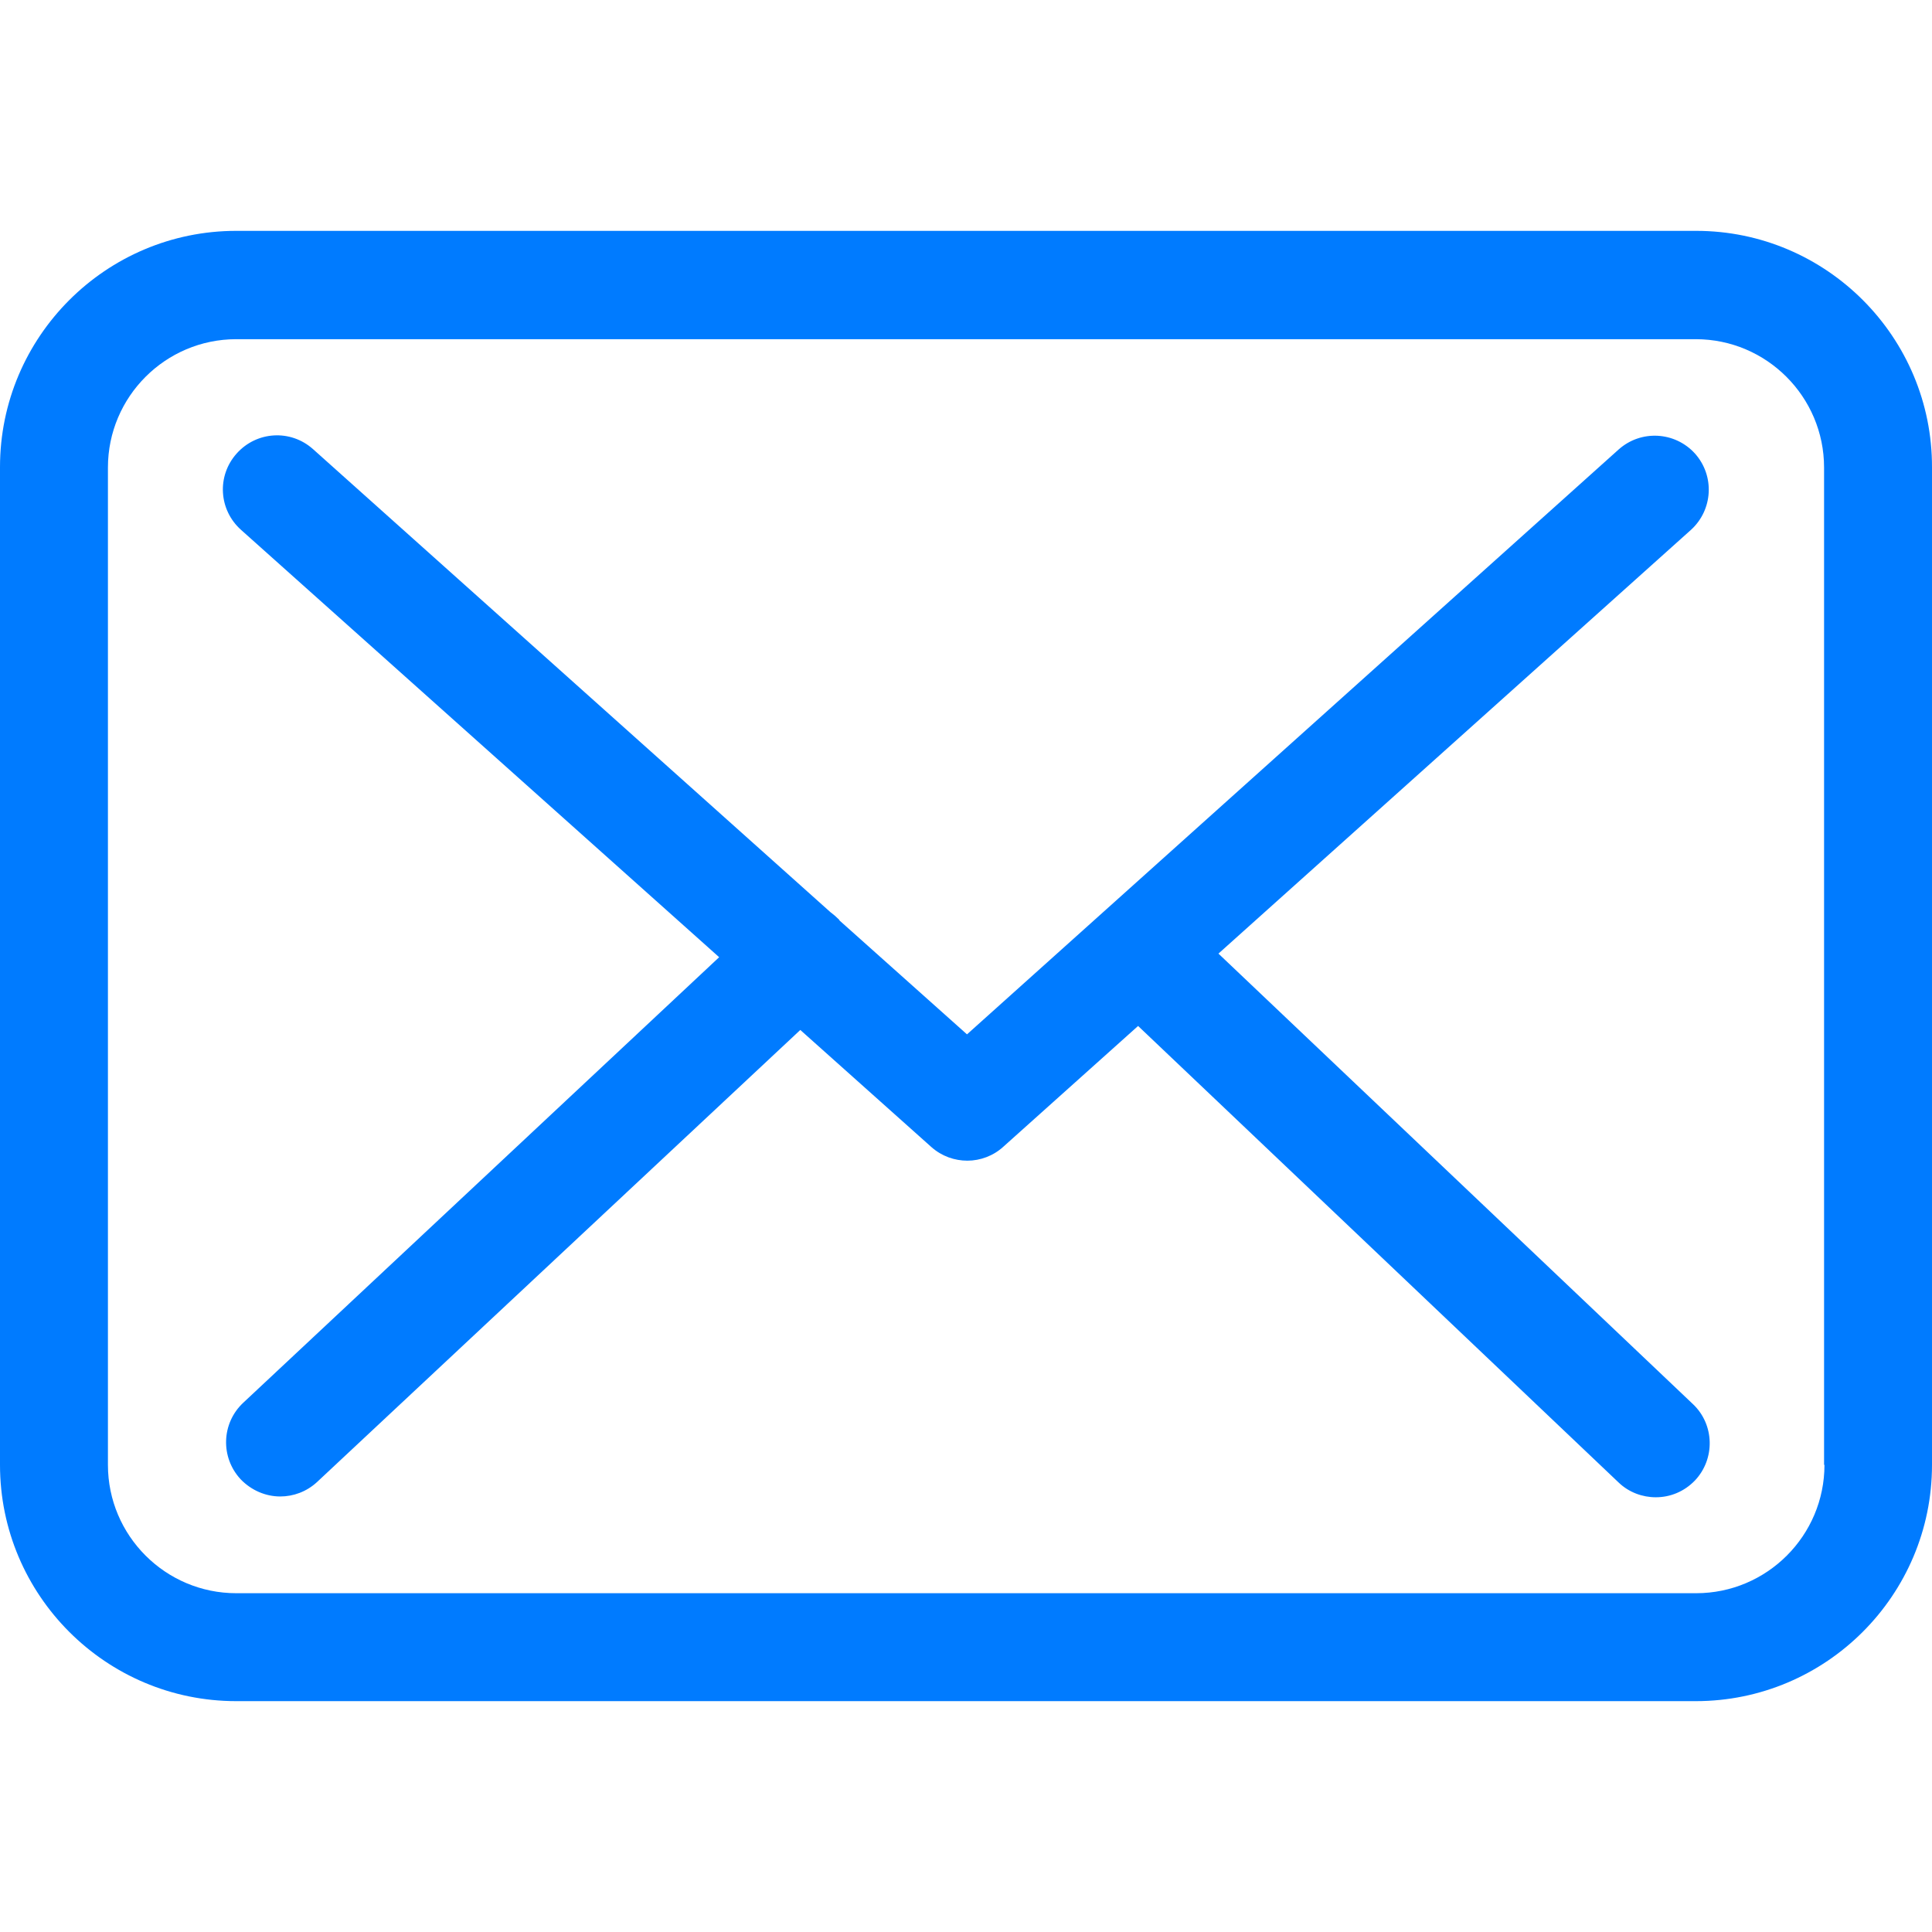
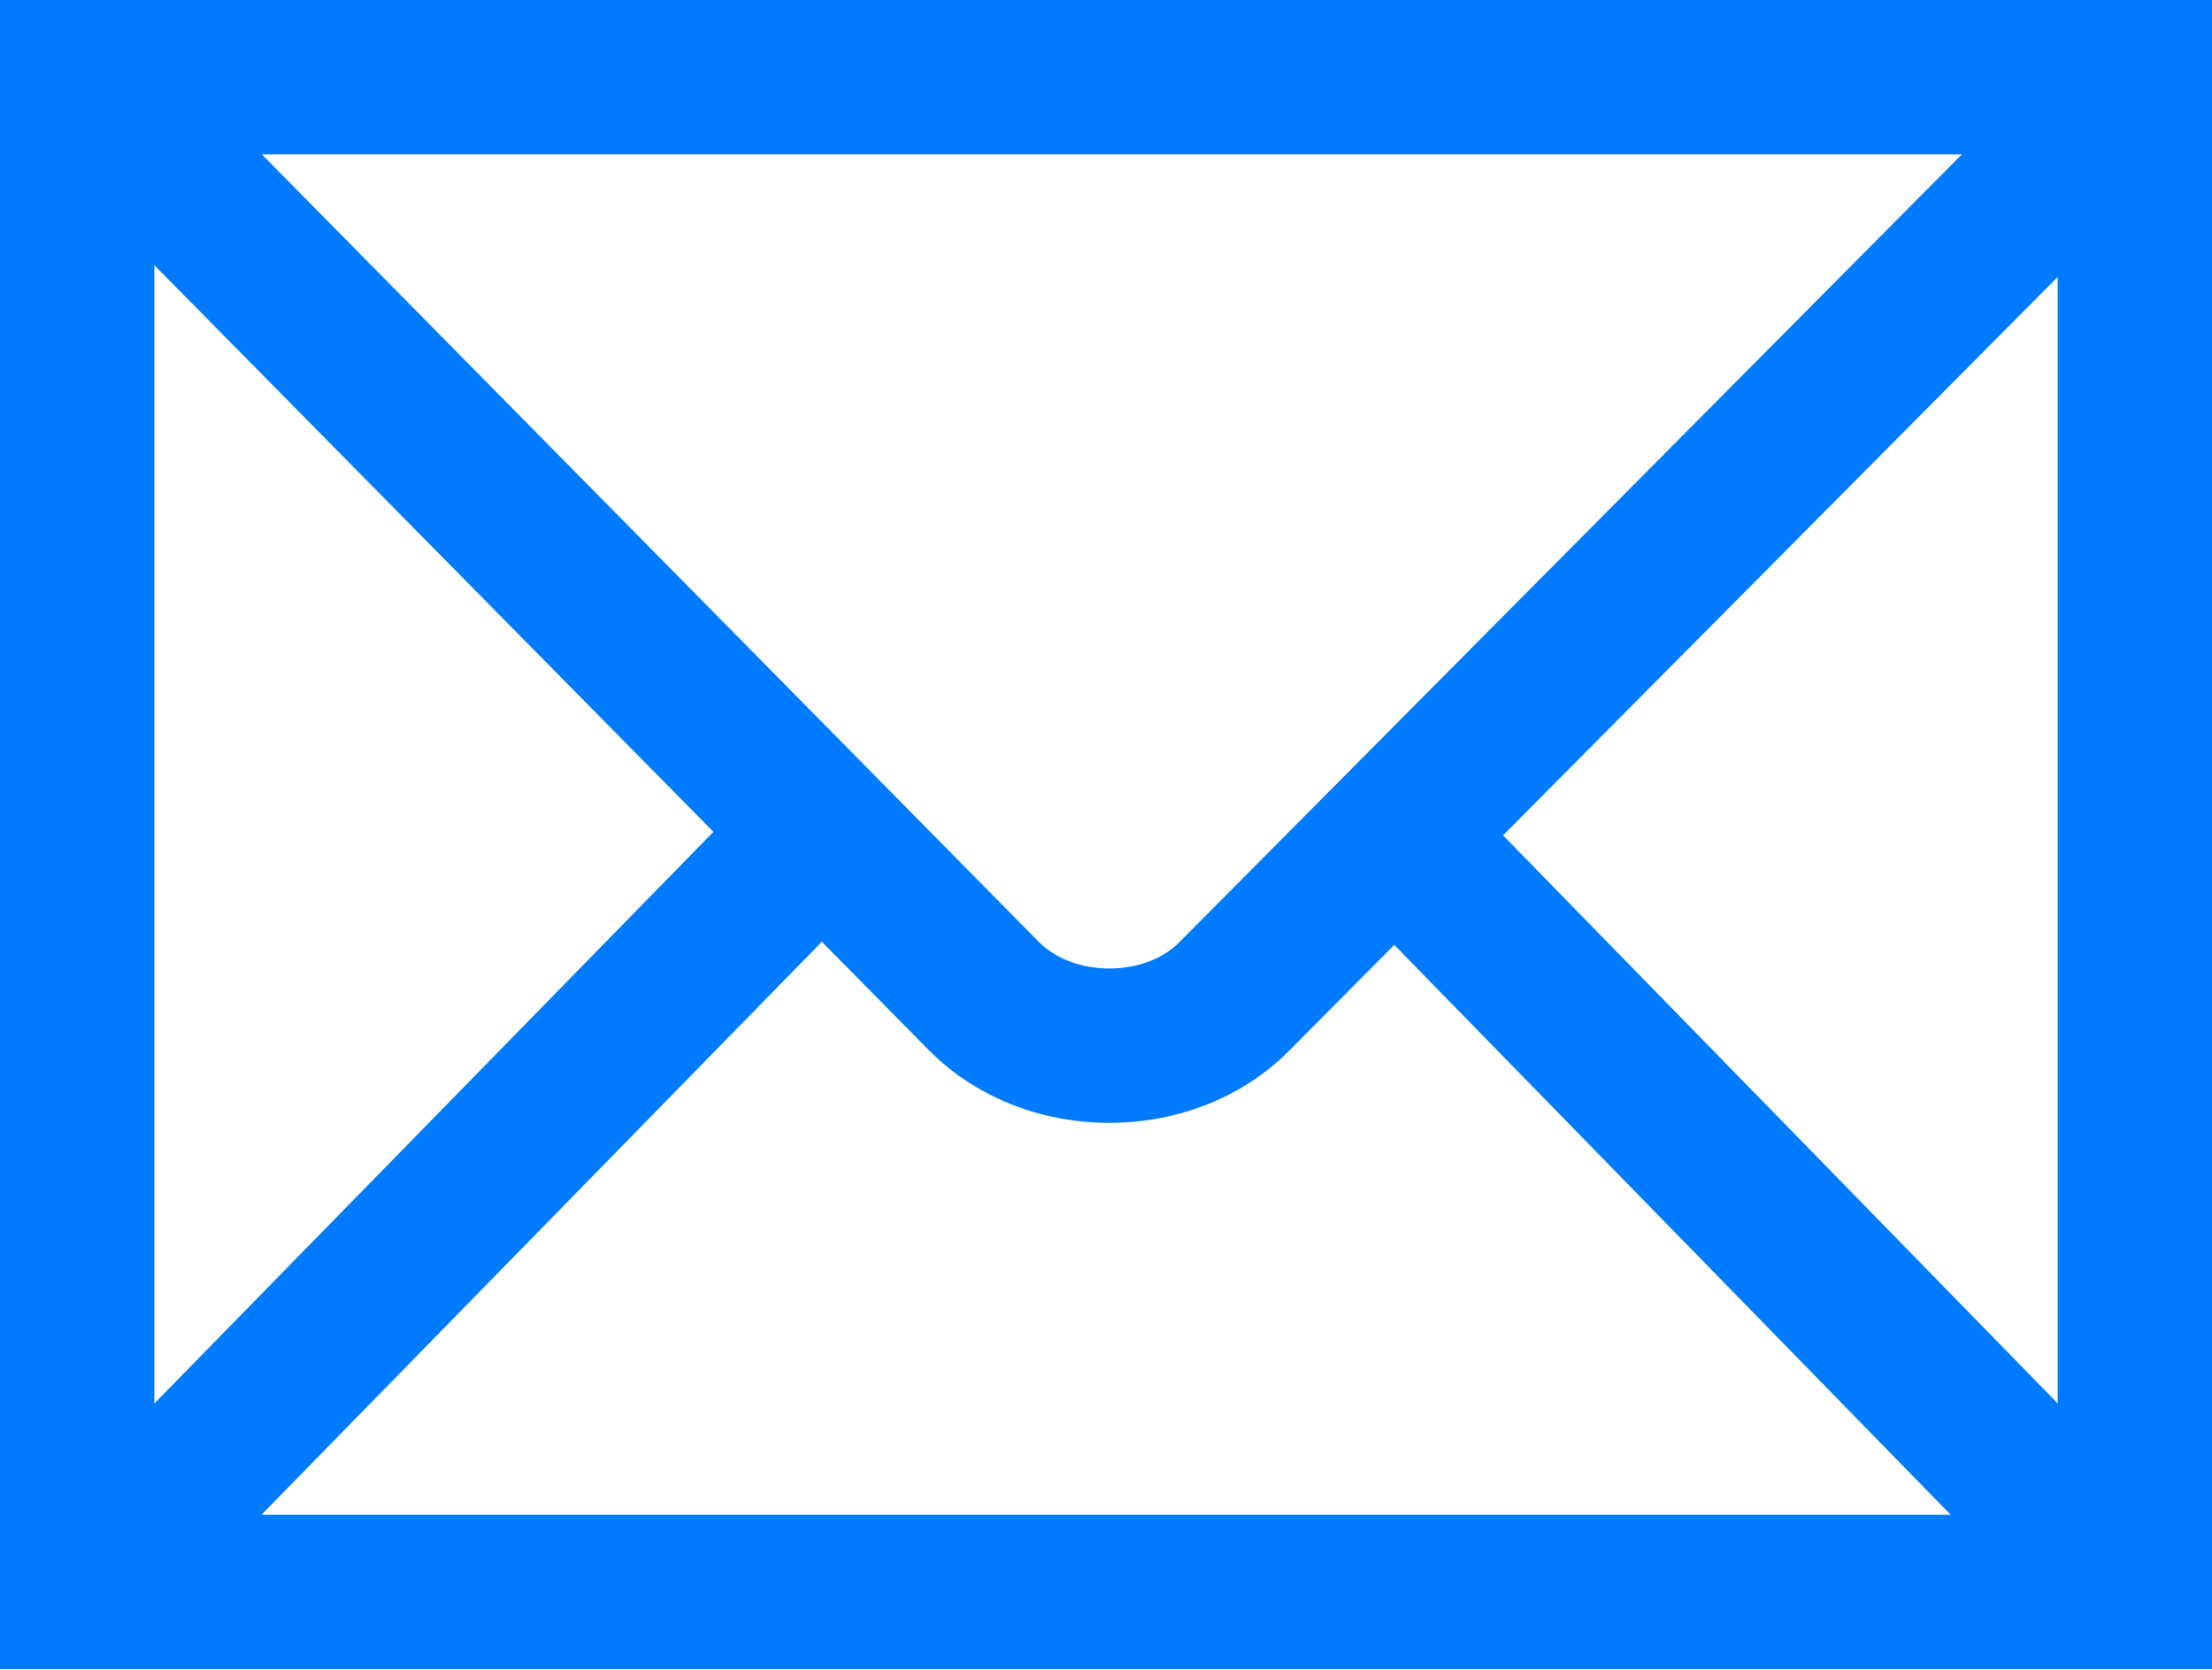
- <svg xmlns="http://www.w3.org/2000/svg" version="1.1" id="Capa_1" x="0px" y="0px" viewBox="0 0 483.3 483.3" fill="#007BFF" style="enable-background:new 0 0 483.3 483.3;" xml:space="preserve">
-   <g>
-     <g>
-       <path d="M424.3,57.75H59.1c-32.6,0-59.1,26.5-59.1,59.1v249.6c0,32.6,26.5,59.1,59.1,59.1h365.1c32.6,0,59.1-26.5,59.1-59.1    v-249.5C483.4,84.35,456.9,57.75,424.3,57.75z M456.4,366.45c0,17.7-14.4,32.1-32.1,32.1H59.1c-17.7,0-32.1-14.4-32.1-32.1v-249.5    c0-17.7,14.4-32.1,32.1-32.1h365.1c17.7,0,32.1,14.4,32.1,32.1v249.5H456.4z" />
-       <path d="M304.8,238.55l118.2-106c5.5-5,6-13.5,1-19.1c-5-5.5-13.5-6-19.1-1l-163,146.3l-31.8-28.4c-0.1-0.1-0.2-0.2-0.2-0.3    c-0.7-0.7-1.4-1.3-2.2-1.9L78.3,112.35c-5.6-5-14.1-4.5-19.1,1.1c-5,5.6-4.5,14.1,1.1,19.1l119.6,106.9L60.8,350.95    c-5.4,5.1-5.7,13.6-0.6,19.1c2.7,2.8,6.3,4.3,9.9,4.3c3.3,0,6.6-1.2,9.2-3.6l120.9-113.1l32.8,29.3c2.6,2.3,5.8,3.4,9,3.4    c3.2,0,6.5-1.2,9-3.5l33.7-30.2l120.2,114.2c2.6,2.5,6,3.7,9.3,3.7c3.6,0,7.1-1.4,9.8-4.2c5.1-5.4,4.9-14-0.5-19.1L304.8,238.55z" />
-     </g>
+ <svg xmlns="http://www.w3.org/2000/svg" height="331.469" id="svg2439" version="1.0" width="439.371">
+   <defs id="defs2441">
+     <marker id="ArrowEnd" markerHeight="3" markerUnits="strokeWidth" markerWidth="4" orient="auto" refX="0" refY="5" viewBox="0 0 10 10">
+       <path d="M 0,0 L 10,5 L 0,10 L 0,0 z" id="path2444" />
+     </marker>
+     <marker id="ArrowStart" markerHeight="3" markerUnits="strokeWidth" markerWidth="4" orient="auto" refX="10" refY="5" viewBox="0 0 10 10">
+       <path d="M 10,0 L 0,5 L 10,10 L 10,0 z" id="path2447" />
+     </marker>
+   </defs>
+   <g id="g2449" transform="translate(-145.3305,-145.3305)">
+     <path d="M 569.374,461.472 L 569.374,160.658 L 160.658,160.658 L 160.658,461.472 L 569.374,461.472 z" id="path2451" style="fill:none;stroke:#007BFF;stroke-width:30.655" />
+     <path id="path2453" style="fill:none;stroke:#007BFF;stroke-width:30.655" />
+     <path d="M 164.46,164.49 L 340.78,343.158 C 353.849,356.328 377.63,356.172 390.423,343.278 L 566.622,165.928" id="path2455" style="fill:none;stroke:#007BFF;stroke-width:30.655" />
+     <path d="M 170.515,451.566 L 305.61,313.46" id="path2457" style="fill:none;stroke:#007BFF;stroke-width:30.655" />
+     <path d="M 557.968,449.974 L 426.515,315.375" id="path2459" style="fill:none;stroke:#007BFF;stroke-width:30.655" />
  </g>
-   <g>
- </g>
-   <g>
- </g>
-   <g>
- </g>
-   <g>
- </g>
-   <g>
- </g>
-   <g>
- </g>
-   <g>
- </g>
-   <g>
- </g>
-   <g>
- </g>
-   <g>
- </g>
-   <g>
- </g>
-   <g>
- </g>
-   <g>
- </g>
-   <g>
- </g>
-   <g>
- </g>
</svg>
